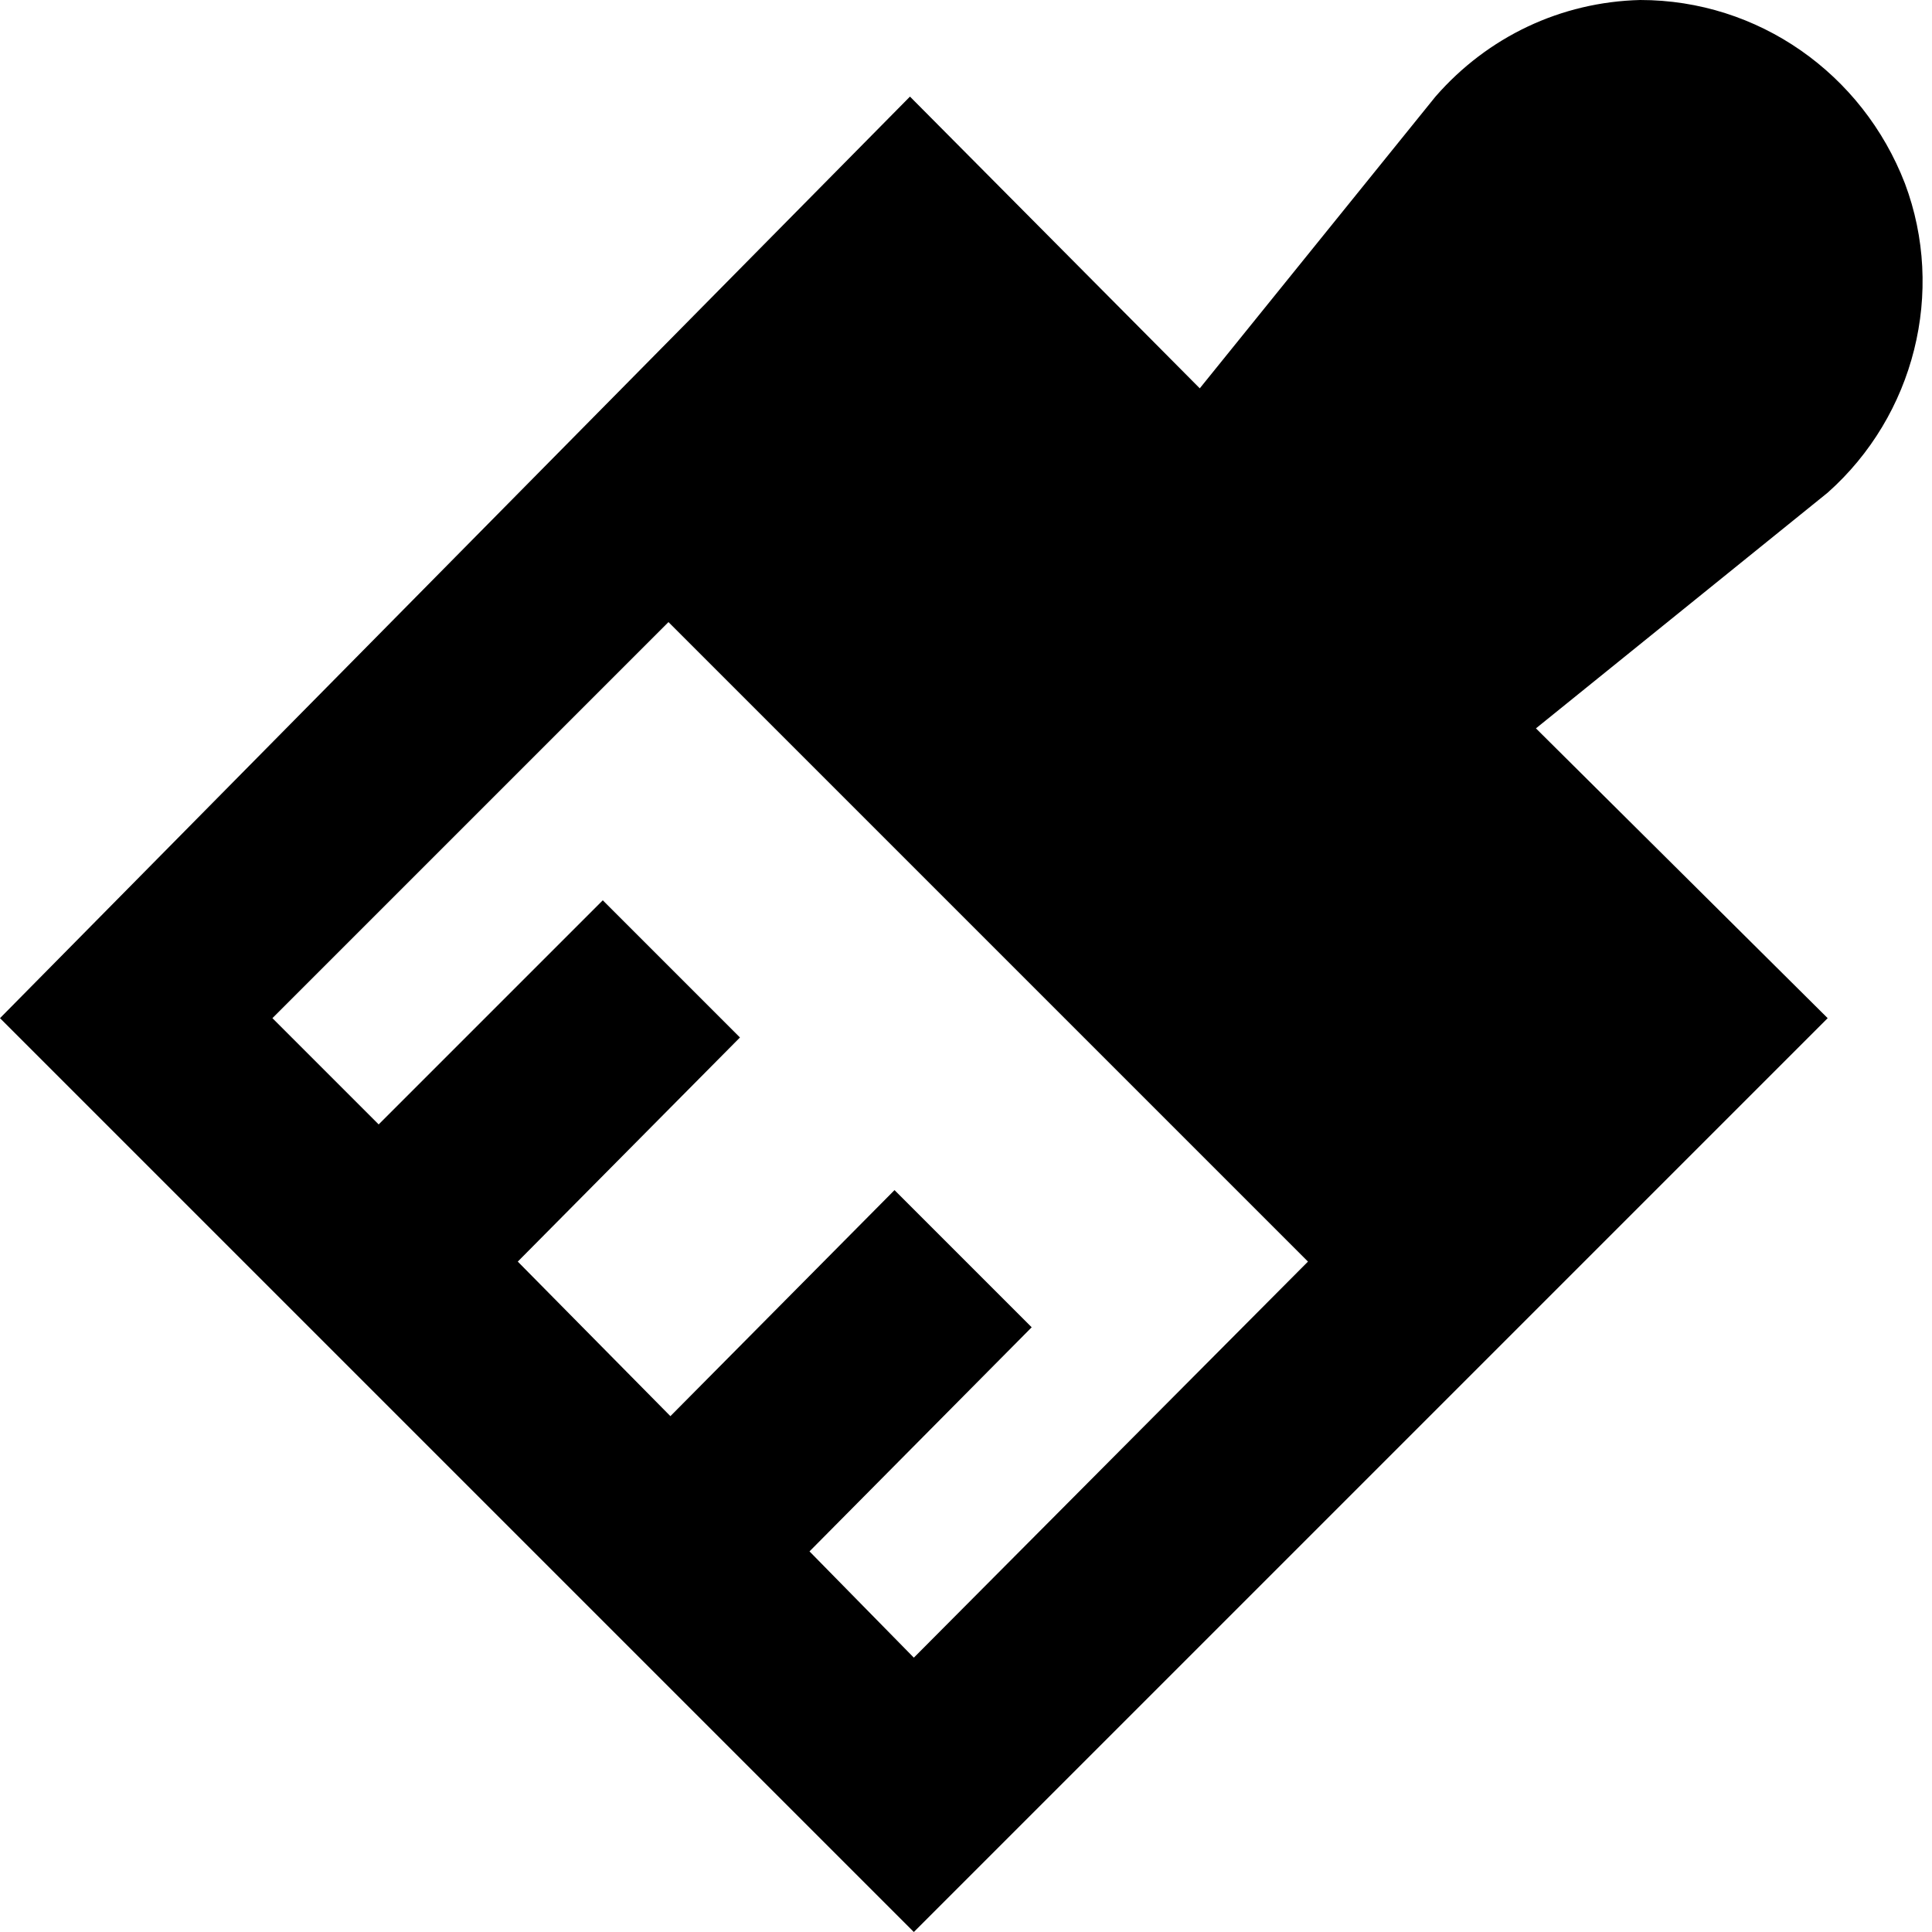
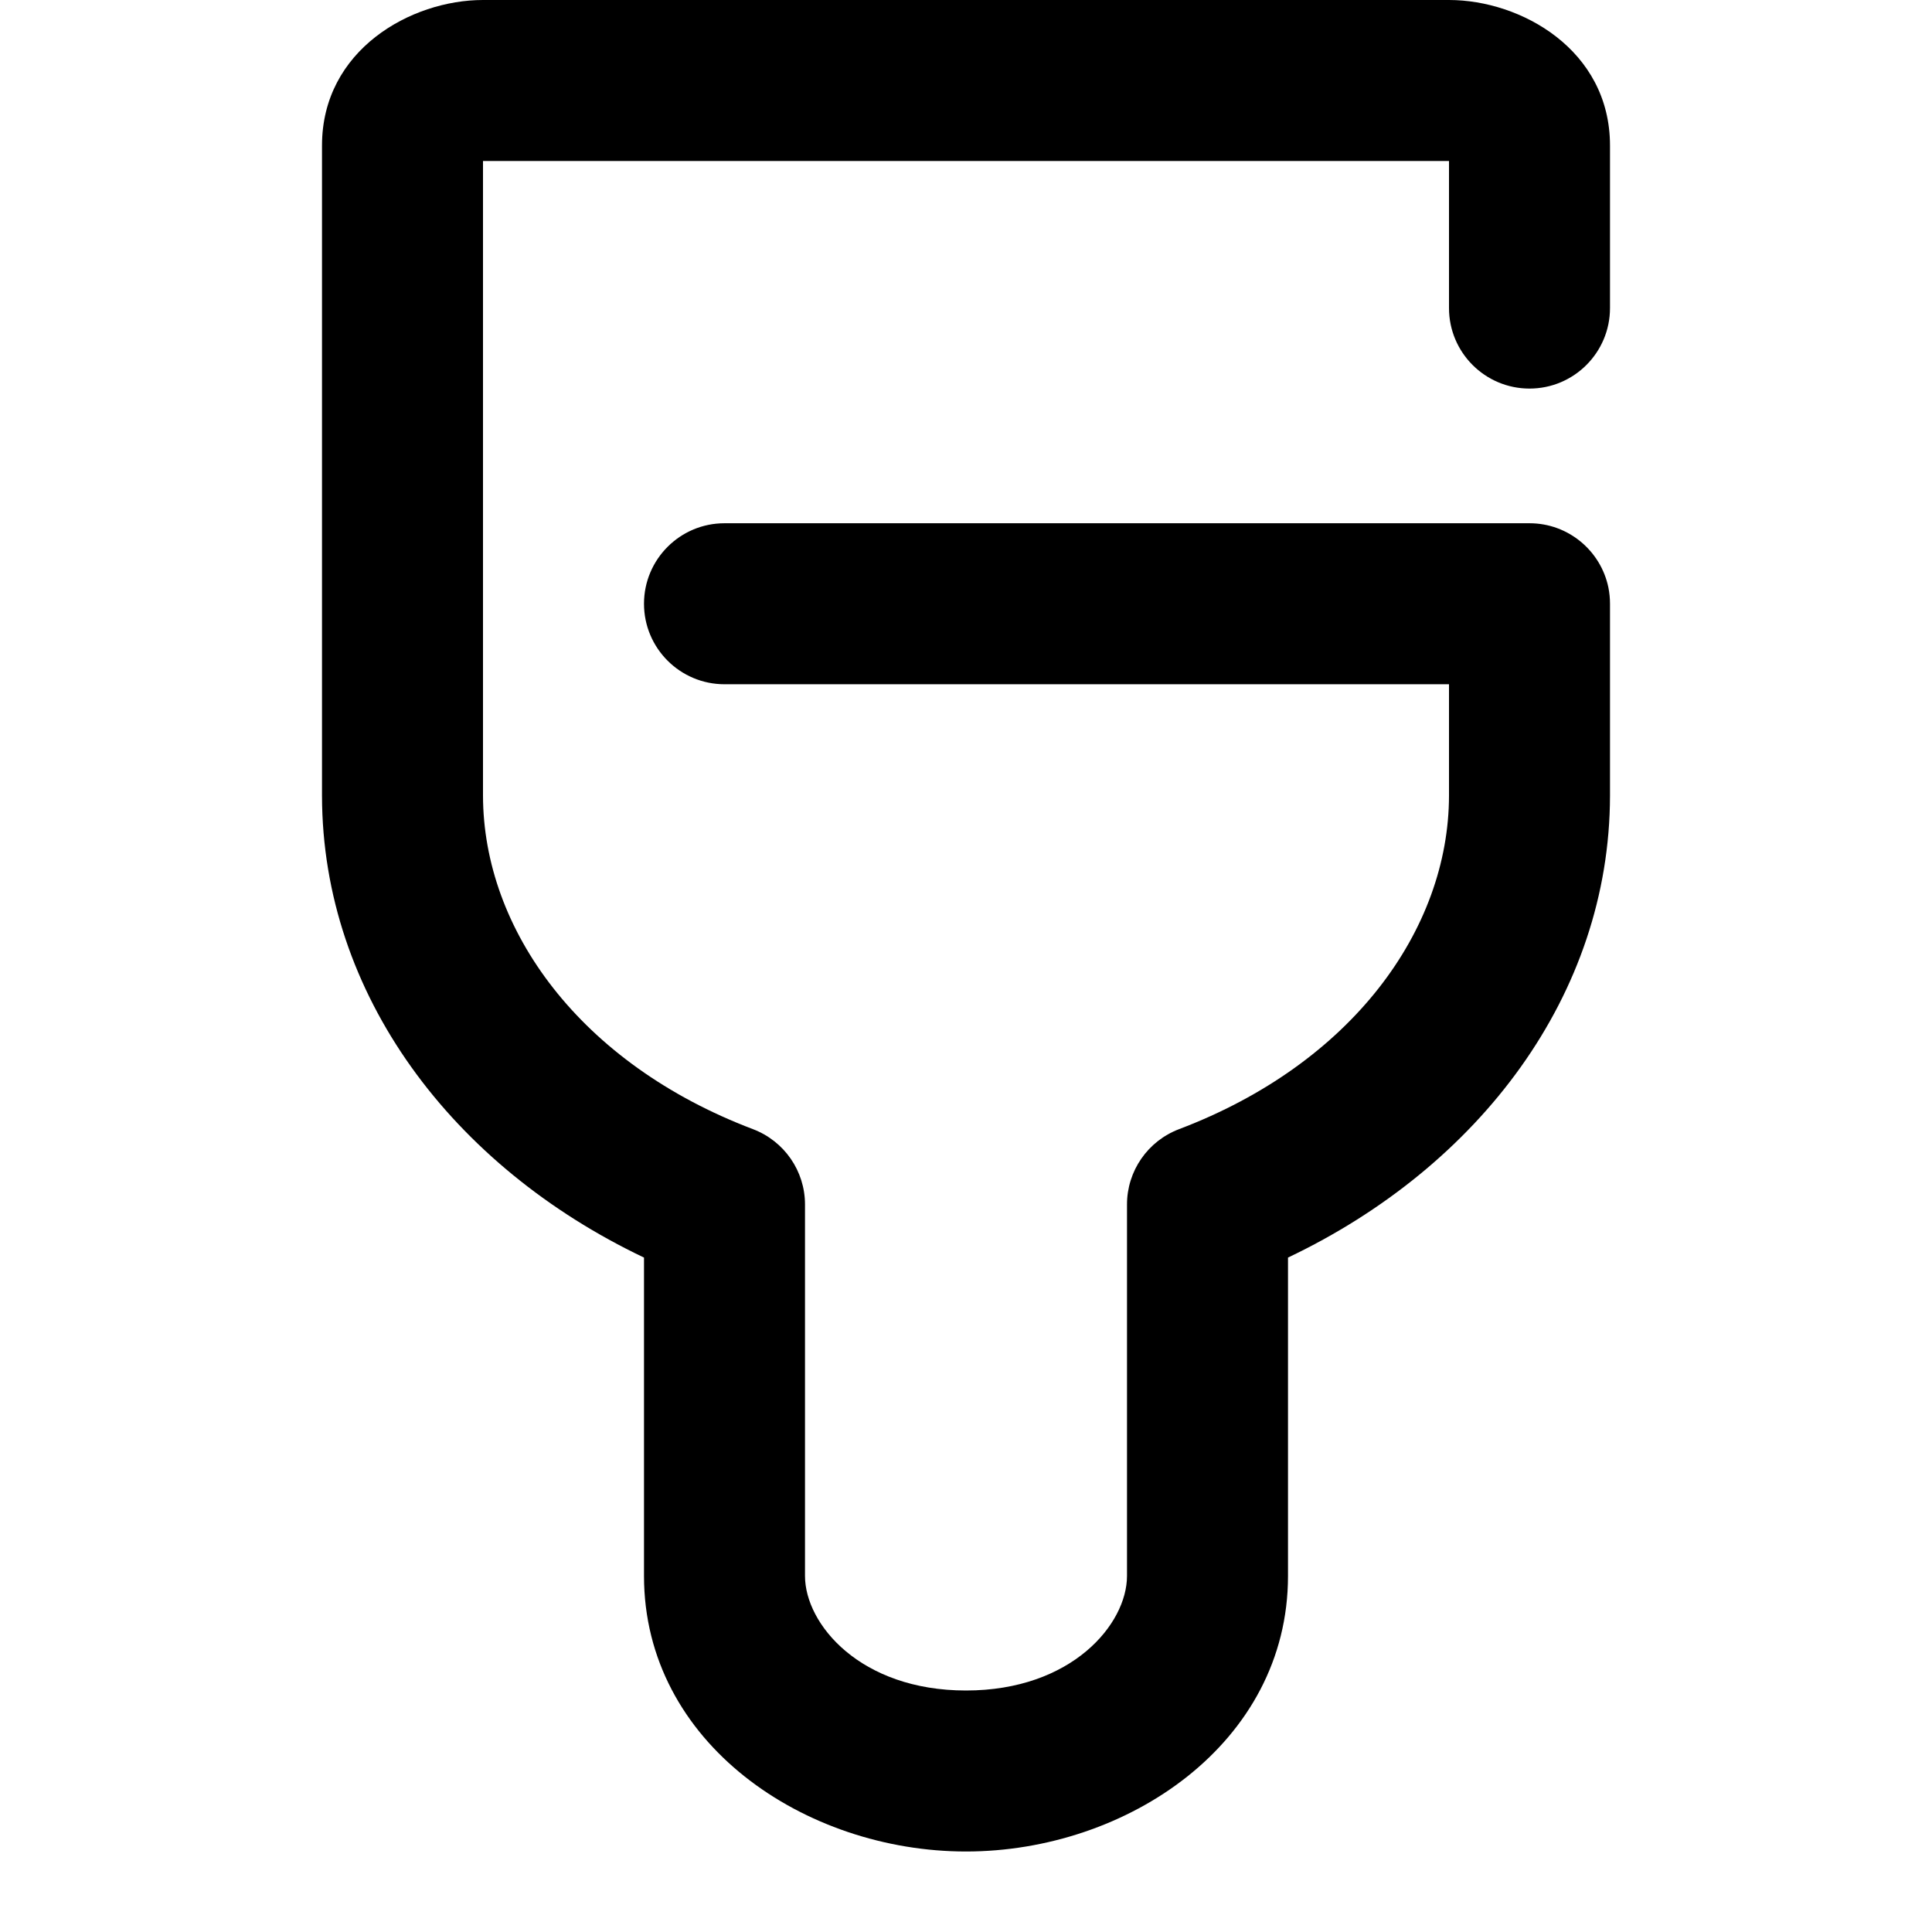
- <svg xmlns="http://www.w3.org/2000/svg" viewBox="0 0 100 100">
-   <path d="M84.9,0C80.8,0.1,77,1.9,74.3,5L62.1,20.1L47.1,5L0,52.7L47.3,100l47.3-47.3L79.5,37.7l15.1-12.2c4.5-4,6.1-10.4,4-16  C96.4,3.8,91,0,84.9,0L84.9,0z M47.3,85.8l-5.4-5.5l11.5-11.6l-7.1-7.1L34.7,73.3l-7.9-8l11.5-11.6l-7.1-7.1L19.6,58.2l-5.5-5.5  l20.5-20.5l33.1,33.1L47.3,85.8z" />
+ <svg xmlns="http://www.w3.org/2000/svg" viewBox="0 0 24 24">
+   <path fill-rule="evenodd" clip-rule="evenodd" d="M6 0C5.105 0 4 0.62 4 1.808V9.885V9.886C4.004 12.355 5.621 14.49 8 15.622V19.577C8 21.656 10.001 23 12 23C13.999 23 16 21.656 16 19.577V15.622C18.38 14.49 19.996 12.355 20 9.886L20 9.885L20 7.5C20 7.431 19.993 7.364 19.98 7.298C19.886 6.843 19.483 6.5 19 6.5H9C8.448 6.5 8 6.948 8 7.5C8 8.052 8.448 8.5 9 8.5H18V9.883L18 9.884C17.997 11.548 16.794 13.213 14.646 14.027C14.257 14.175 14 14.547 14 14.962V19.577C14 20.174 13.315 21 12 21C10.685 21 10 20.174 10 19.577V14.962C10 14.547 9.743 14.175 9.354 14.027C7.206 13.213 6.003 11.548 6 9.884V2H6H18V3.827C18 4.379 18.448 4.827 19 4.827C19.552 4.827 20 4.379 20 3.827V1.808C20 0.62 18.895 0 18 0H6Z" fill="black" />
</svg>
